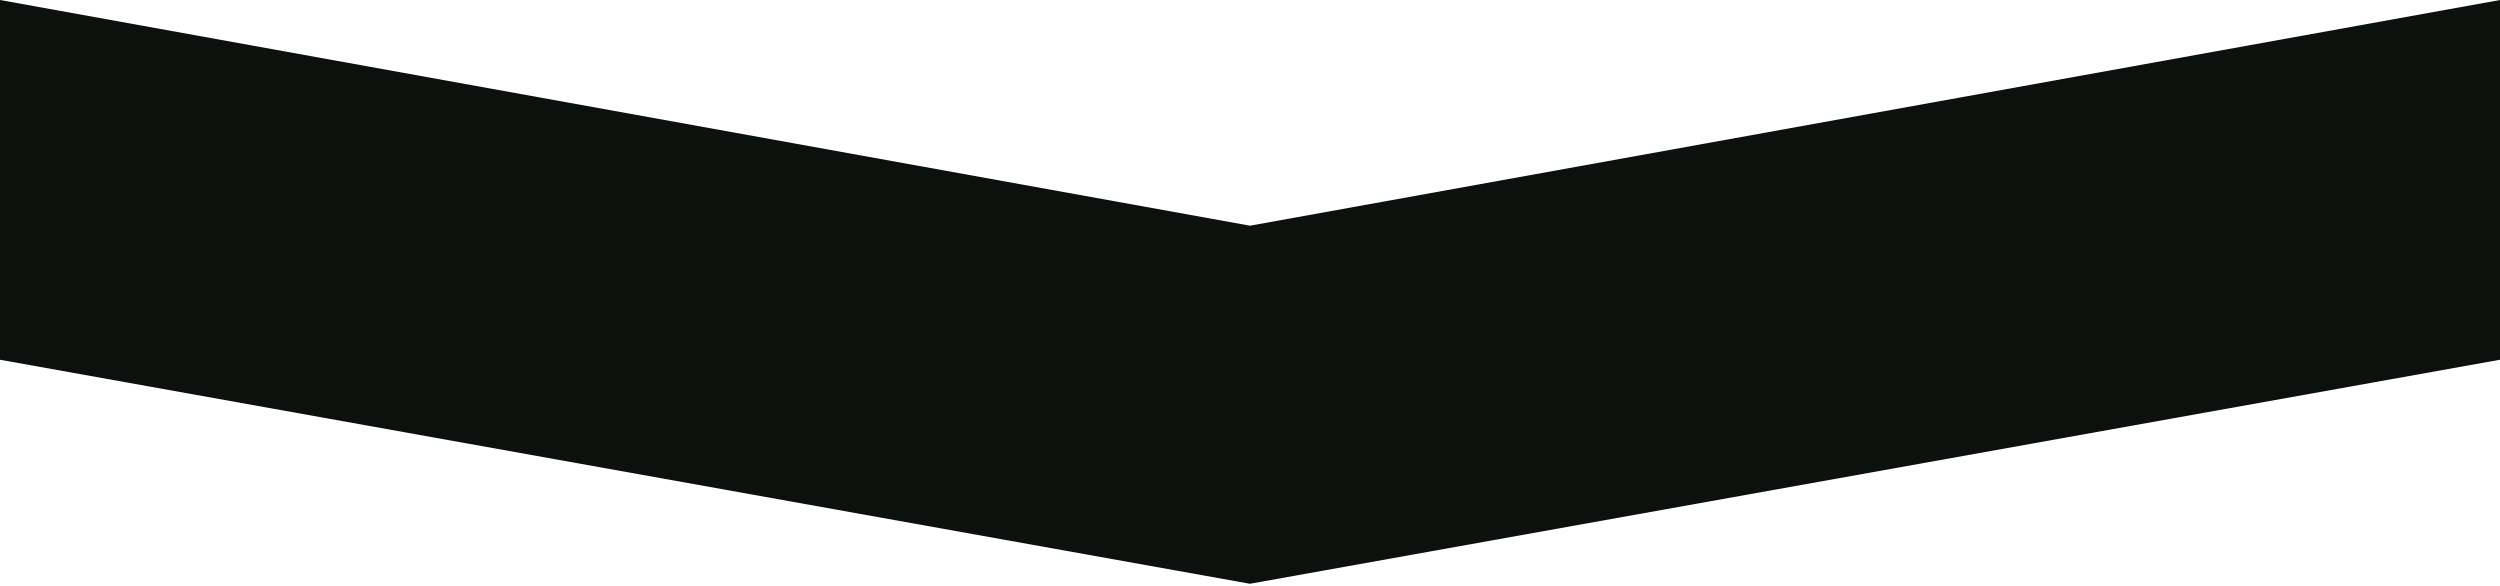
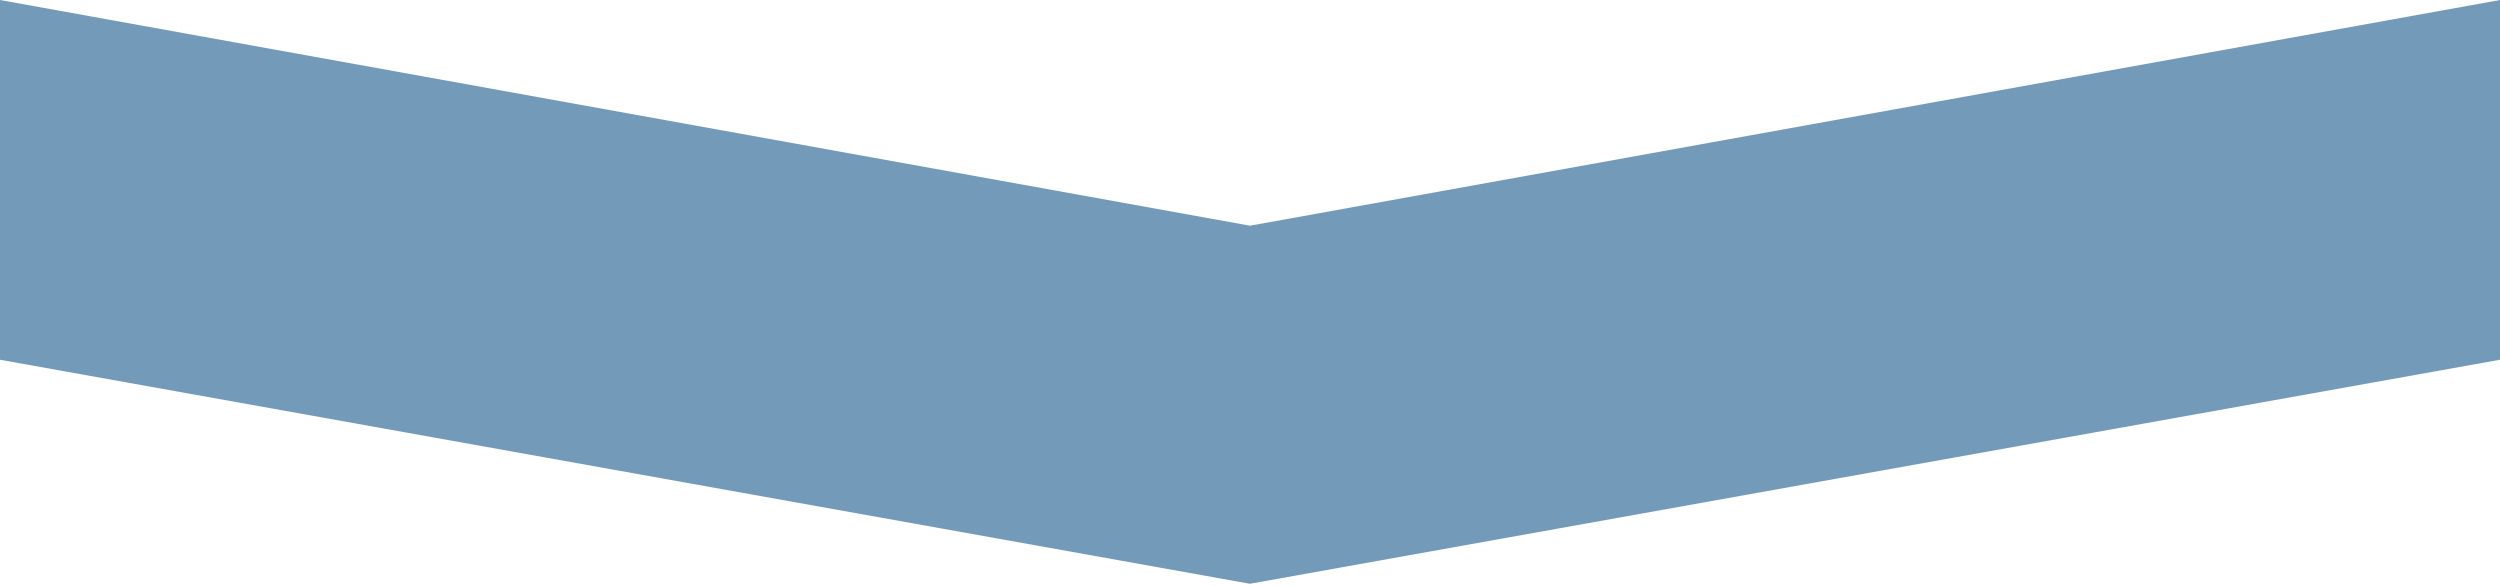
<svg xmlns="http://www.w3.org/2000/svg" version="1.1" id="Layer_1" x="0px" y="0px" width="288px" height="67.5px" viewBox="0 0 288 67.5" enable-background="new 0 0 288 67.5" xml:space="preserve">
-   <polygon fill="#0D110D" points="288,0 144,26 0,0 0,41.443 143.989,67.25 288,41.441 288,41.412 " />
+   <polygon fill="#739BB9" points="288,0 144,26 0,0 0,41.443 143.989,67.25 288,41.441 288,41.412 " />
</svg>
